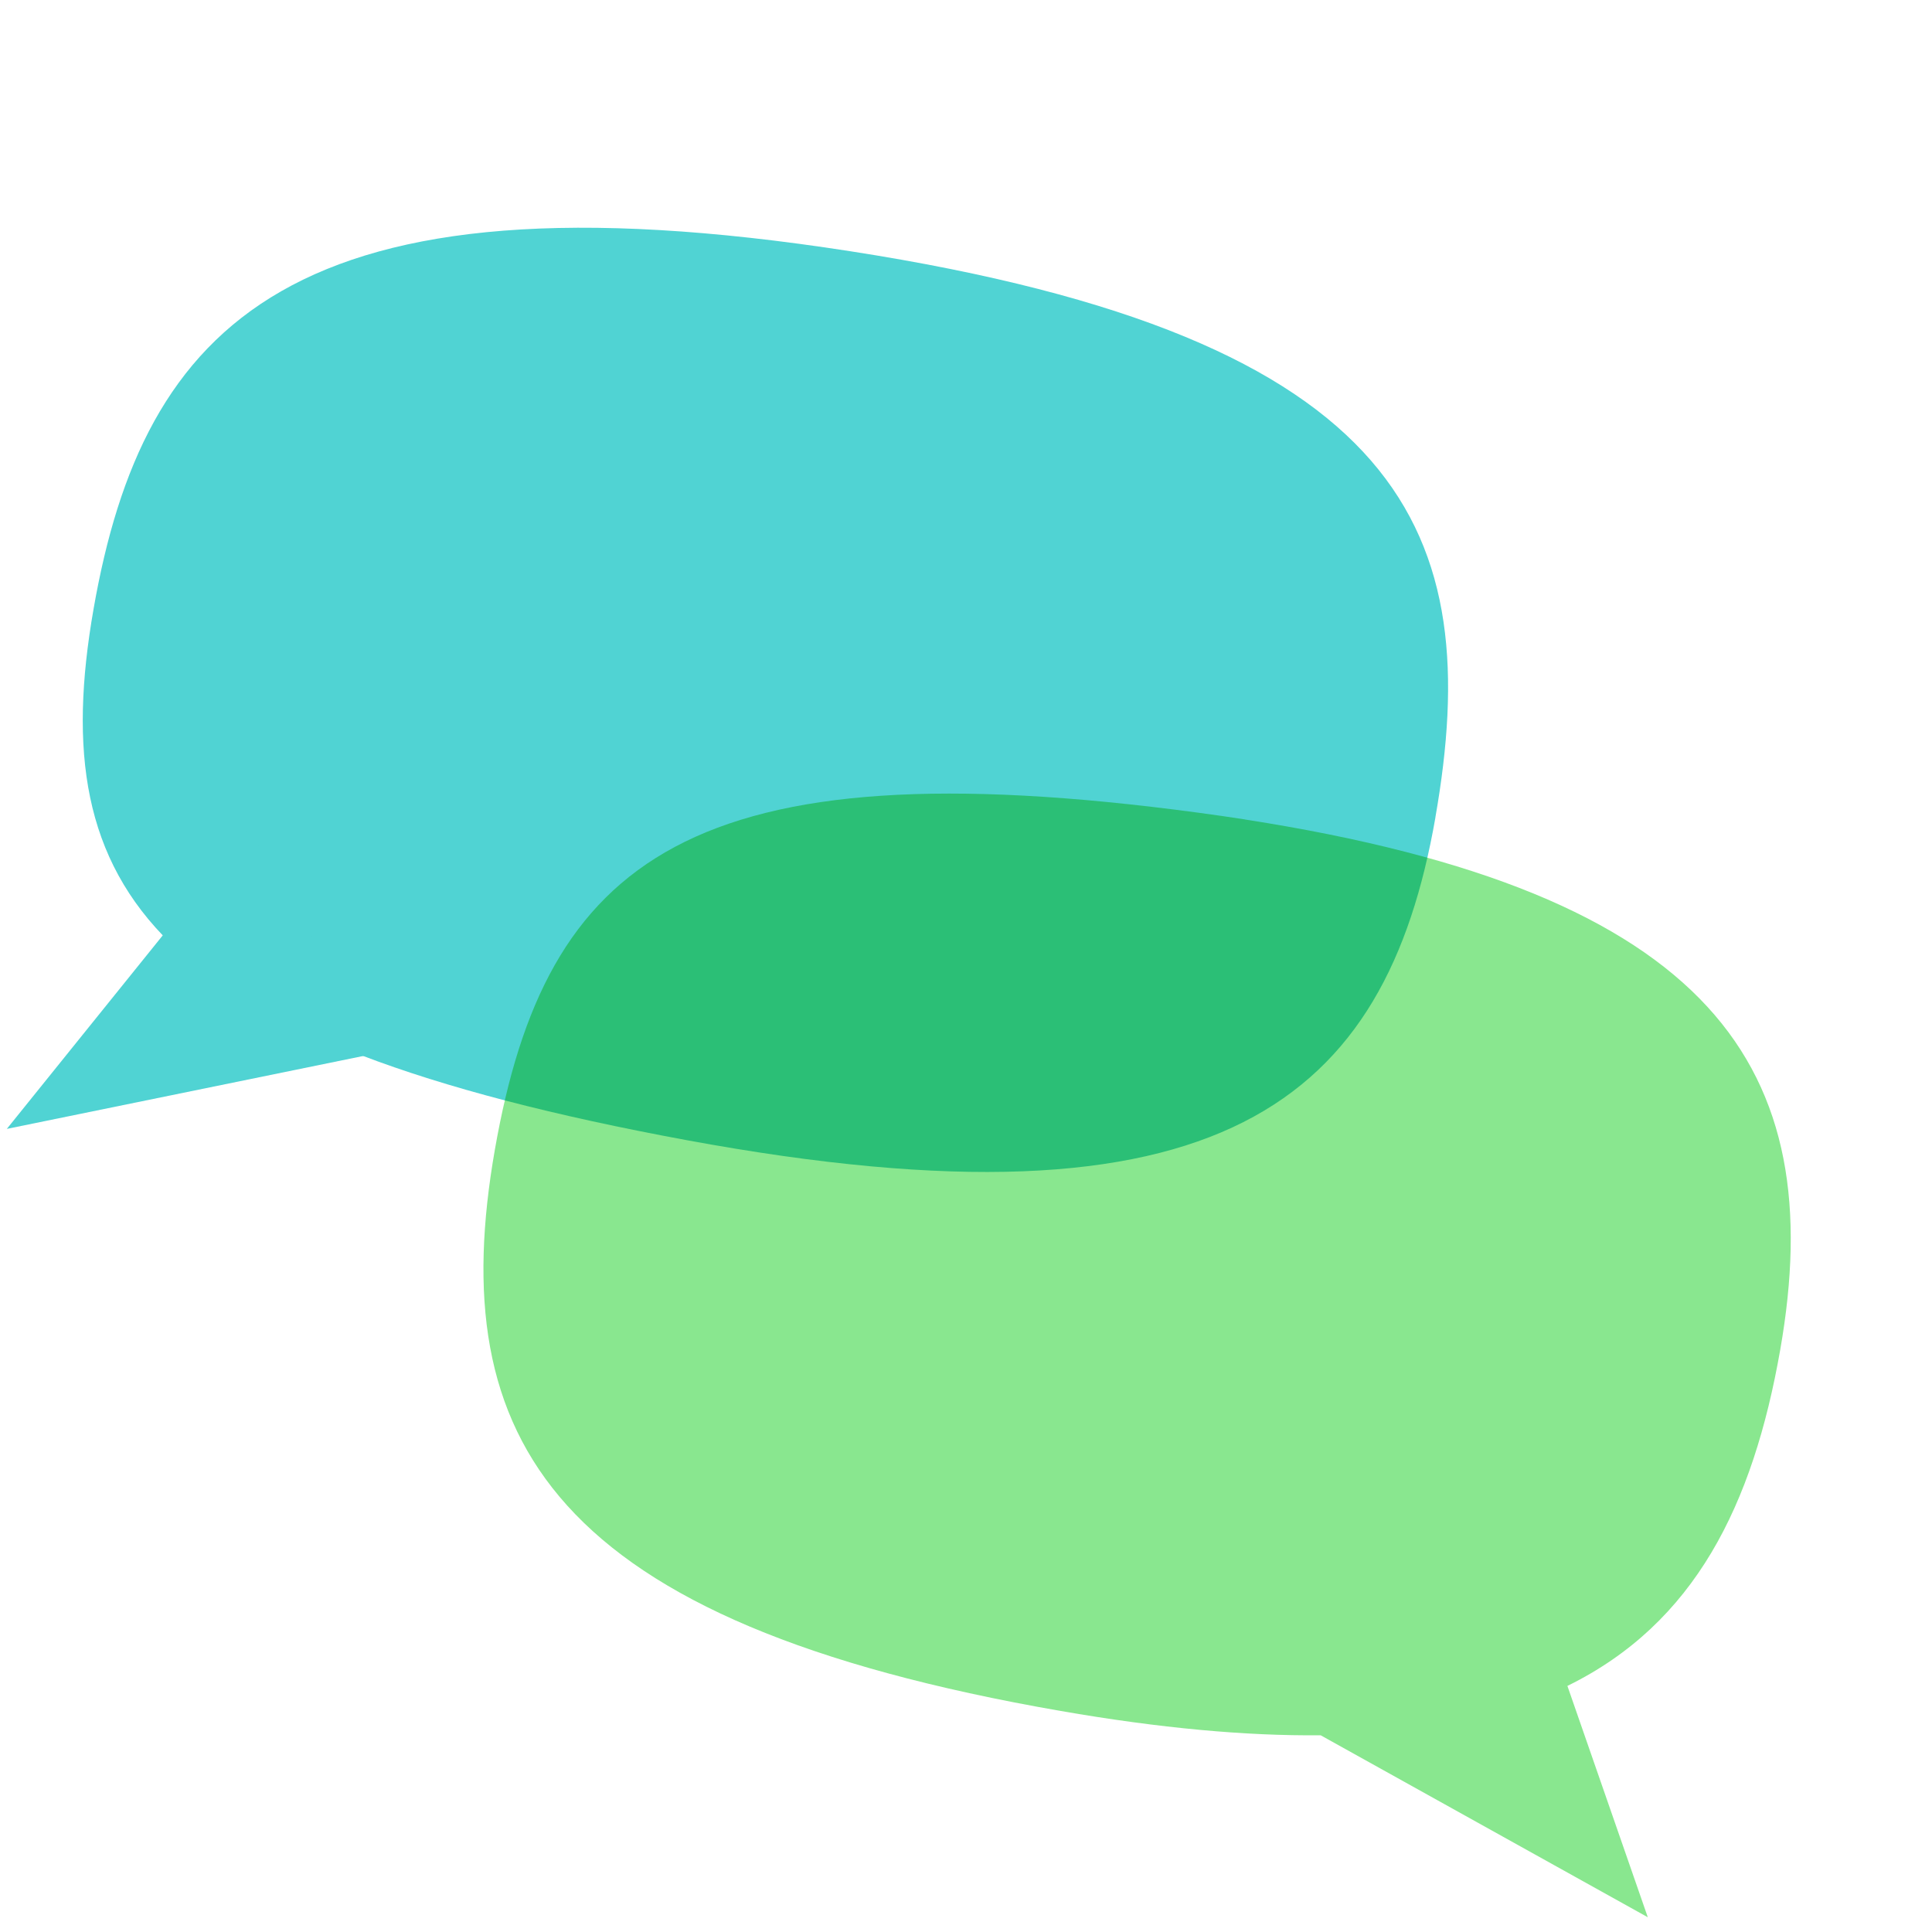
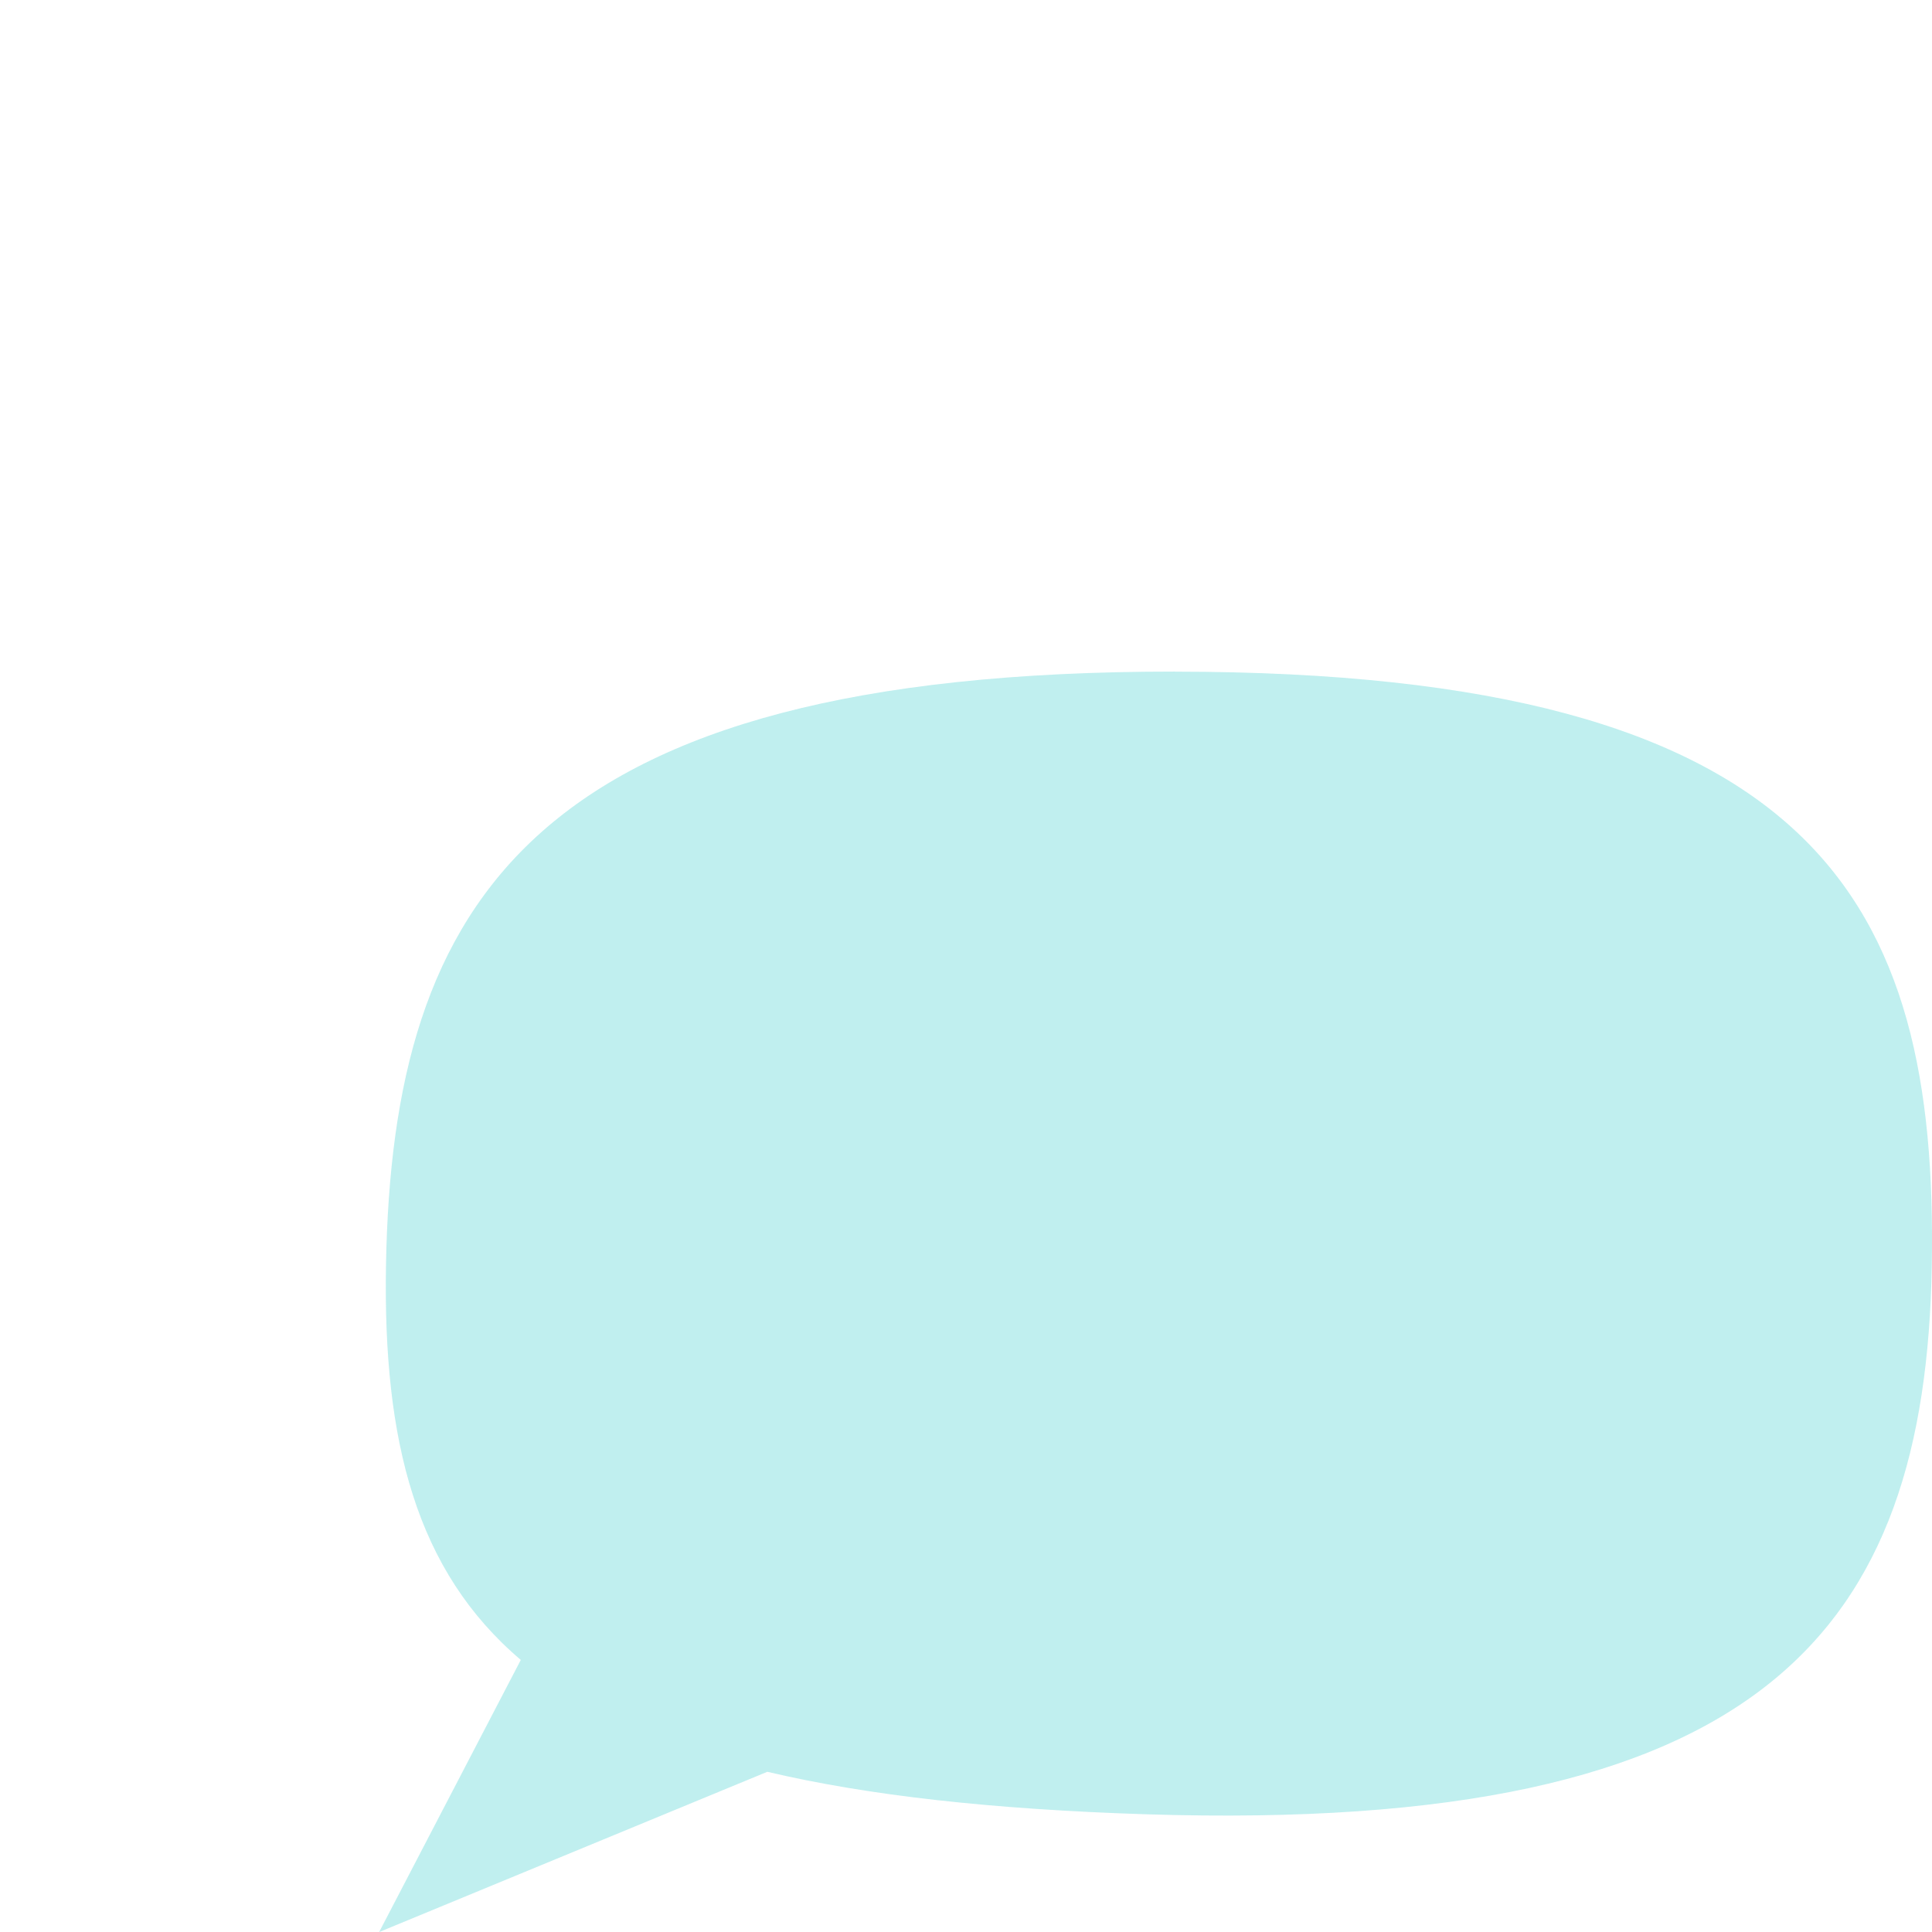
<svg xmlns="http://www.w3.org/2000/svg" width="100" height="100" viewBox="0 0 26.458 26.458" version="1.1" id="svg2787">
  <defs id="defs2784" />
  <g id="layer1">
-     <g id="g90331-6" style="fill:#50d3d3;fill-opacity:1;stroke-width:1.225" transform="matrix(0.7430066,0.1155241,-0.128821,0.7357251,2.544641,-0.01786912)">
-       <path id="path4915-0" style="fill:#50d3d3;fill-opacity:1;fill-rule:evenodd;stroke-width:0.347" d="m 24.994,11.316 c 0,5.273 -2.5,8.238 -12.413,7.957 C 2.669,18.992 0.262,16.588 0.262,11.316 c 0,-5.273 2.162,-8.612 12.459,-8.612 10.298,0 12.272,3.339 12.272,8.612 z" />
-       <path style="fill:#50d3d3;fill-opacity:1;stroke:#000000;stroke-width:0;stroke-linecap:round;stroke-linejoin:miter;stroke-dasharray:none;stroke-opacity:1" d="M 3.733,14.868 0.339,20.984 6.804,18.546 Z" id="path56756-0" />
-     </g>
-     <path id="path4915-7-0" style="mix-blend-mode:multiply;fill:#89e78f;fill-opacity:1;fill-rule:evenodd;stroke-width:0.275" d="m 17.051,11.222 c -0.208,-0.032 -0.42,-0.063 -0.638,-0.092 -6.967,-0.937 -8.941,0.646 -9.636,4.614 -0.695,3.968 0.759,6.473 7.749,7.687 1.362,0.237 2.54,0.343 3.56,0.333 l 4.48,2.492 -1.101,-3.168 c 1.743,-0.855 2.542,-2.475 2.915,-4.606 0.673,-3.844 -0.896,-6.26 -7.329,-7.259 z" />
+     <path id="path4915-0" style="mix-blend-mode:normal;fill:#b7eded;fill-opacity:0.865;fill-rule:evenodd;stroke-width:0.312" d="M 16.093,9.197 C 7.279,9.194 5.373,12.347 5.286,17.327 c -0.042,2.409 0.409,4.184 1.846,5.405 l -1.94,3.727 5.316,-2.195 c 1.376,0.325 3.084,0.515 5.191,0.582 8.48,0.268 10.669,-2.531 10.756,-7.51 0.087,-4.98 -1.548,-8.134 -10.362,-8.138 z" />
+     <path id="path4915-7-0" style="mix-blend-mode:multiply;fill:#89e78f;fill-opacity:1;fill-rule:evenodd;stroke-width:0.275" d="m -13.073,1.535 c -0.208,-0.032 -0.42,-0.063 -0.638,-0.092 -6.967,-0.937 -8.941,0.646 -9.636,4.614 -0.695,3.968 0.759,6.473 7.749,7.687 1.362,0.237 2.54,0.343 3.56,0.333 l 4.48,2.492 -1.101,-3.168 c 1.743,-0.855 2.542,-2.475 2.915,-4.606 0.673,-3.844 -0.896,-6.26 -7.329,-7.259 z" />
  </g>
</svg>
